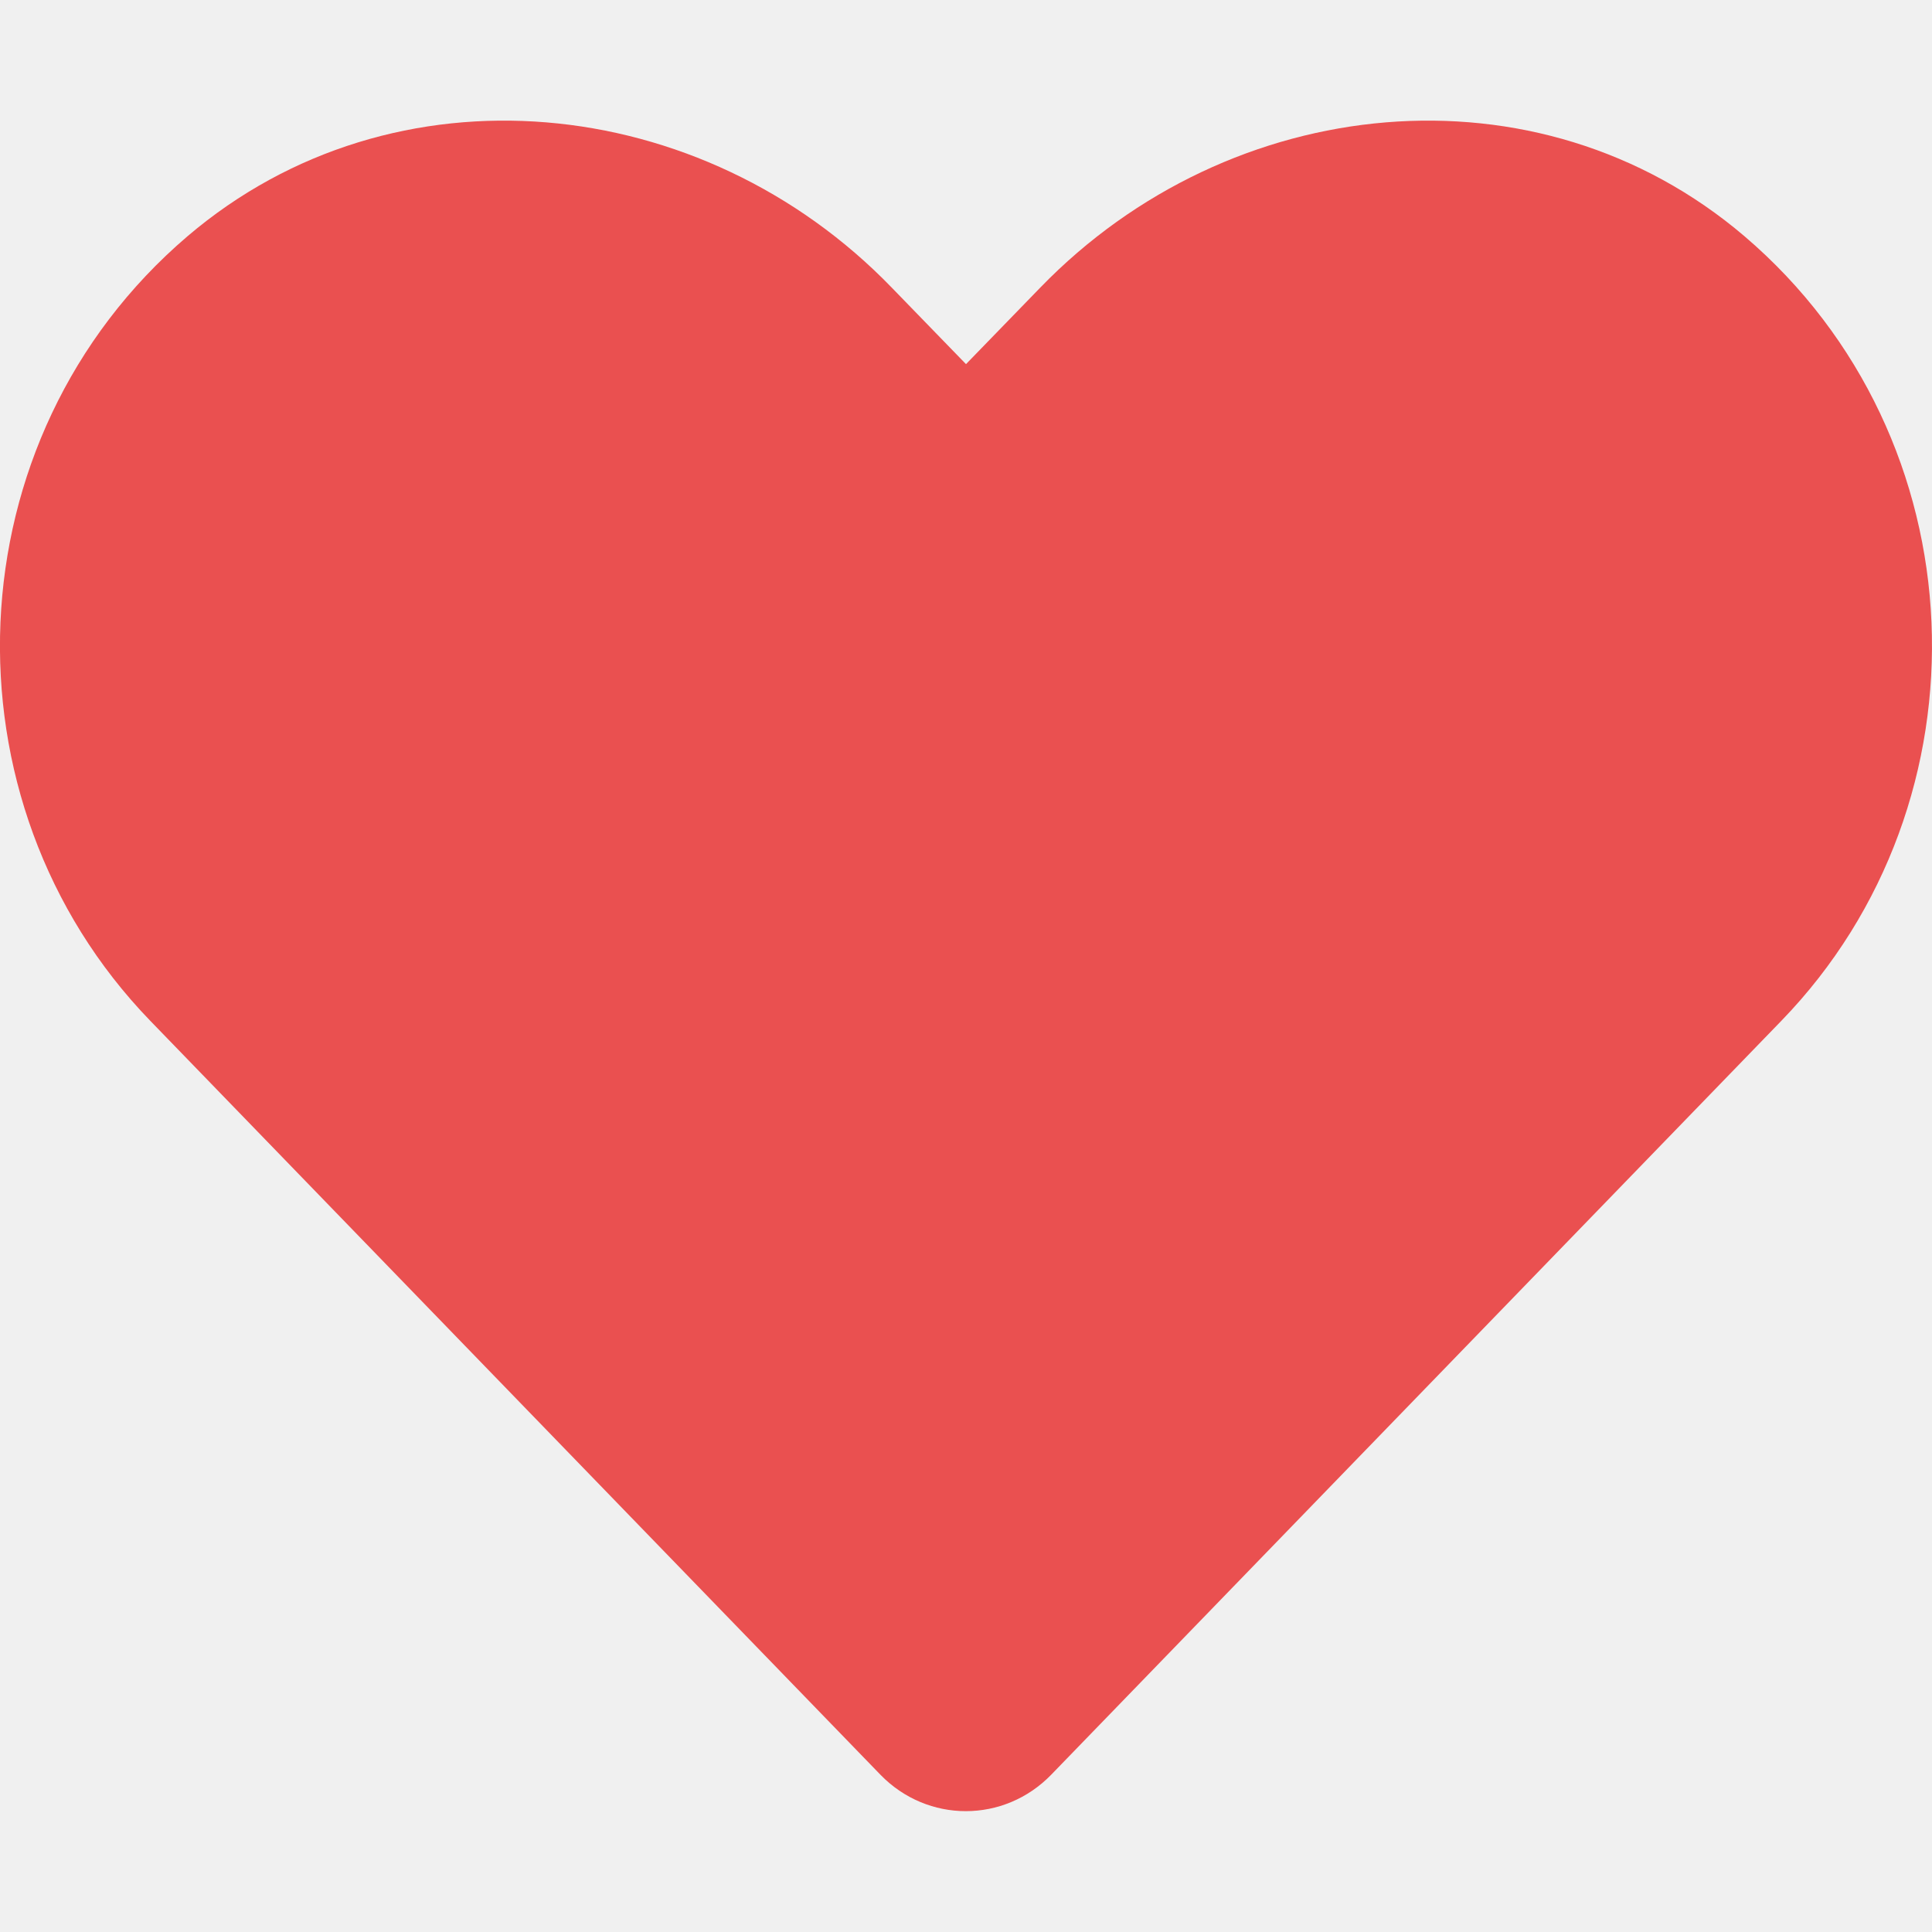
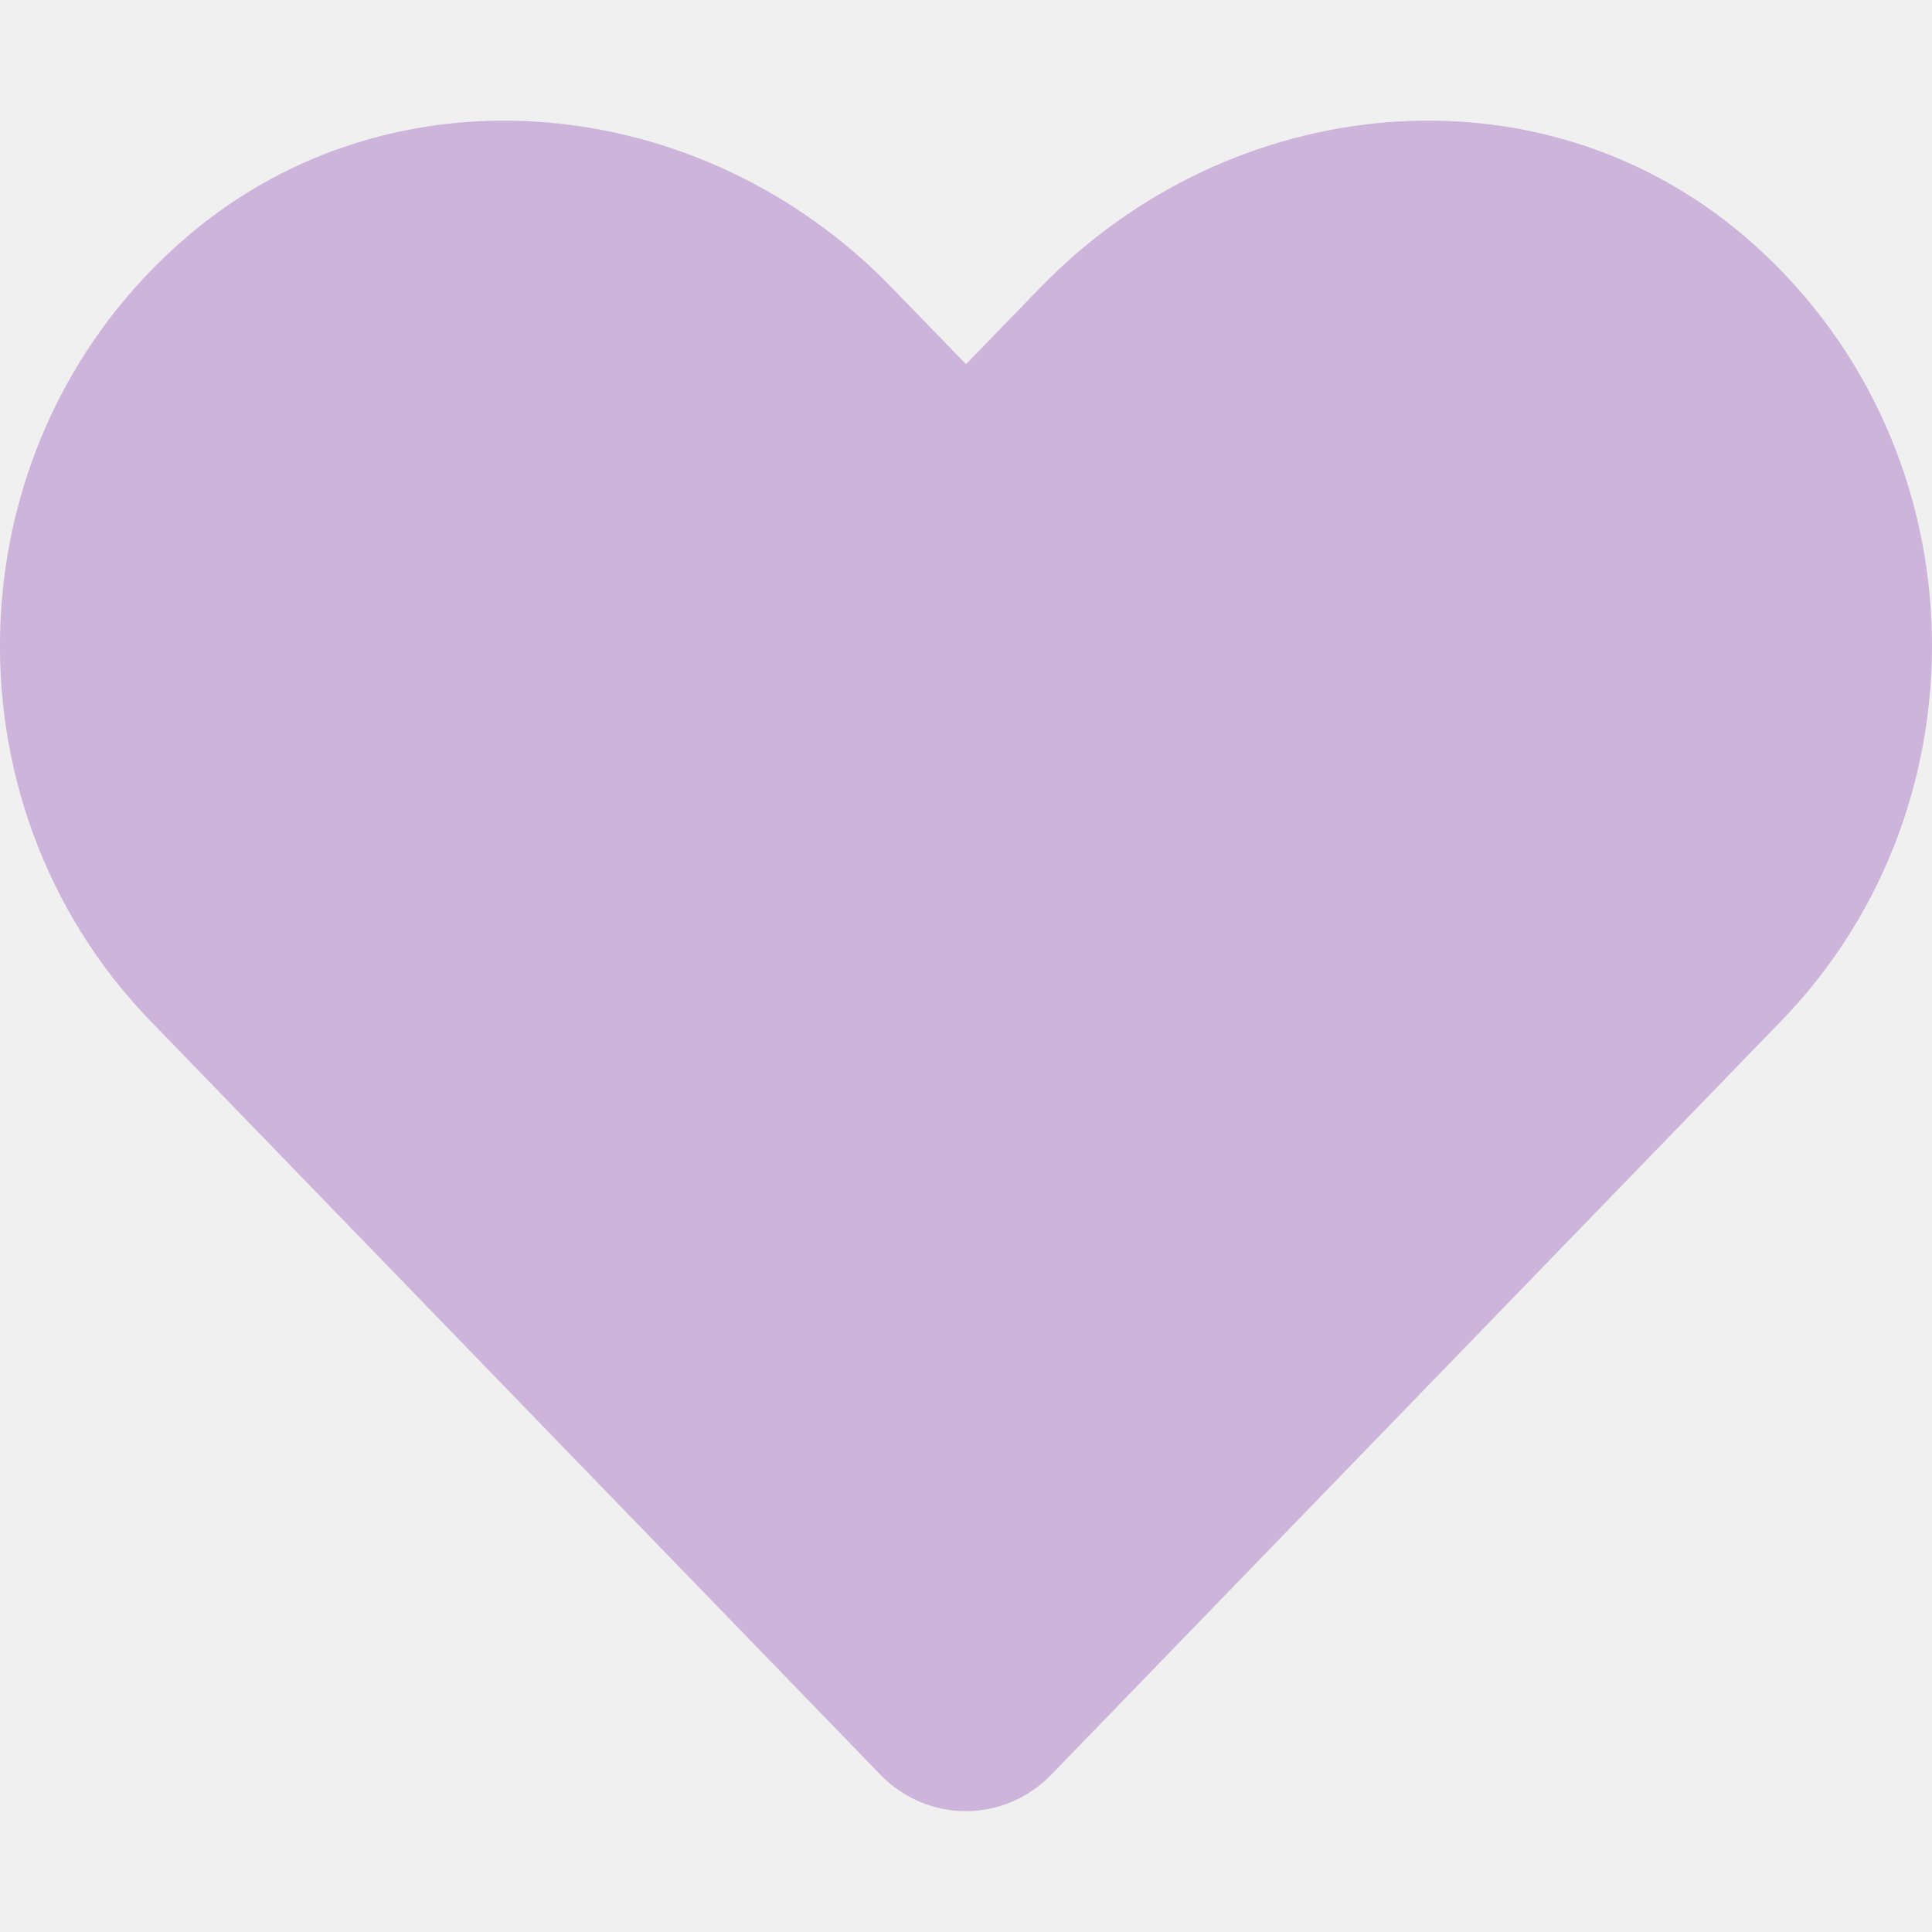
<svg xmlns="http://www.w3.org/2000/svg" width="200" height="200" viewBox="0 0 200 200" fill="none">
  <g clip-path="url(#clip0_34_16)">
-     <path d="M180.586 24.453C159.18 6.211 127.344 9.492 107.695 29.766L100 37.695L92.305 29.766C72.695 9.492 40.82 6.211 19.414 24.453C-5.117 45.391 -6.406 82.969 15.547 105.664L91.133 183.711C96.016 188.75 103.945 188.75 108.828 183.711L184.414 105.664C206.406 82.969 205.117 45.391 180.586 24.453V24.453Z" fill="#EA5050" />
+     <path d="M180.586 24.453C159.18 6.211 127.344 9.492 107.695 29.766L100 37.695L92.305 29.766C72.695 9.492 40.82 6.211 19.414 24.453C-5.117 45.391 -6.406 82.969 15.547 105.664L91.133 183.711C96.016 188.75 103.945 188.75 108.828 183.711L184.414 105.664C206.406 82.969 205.117 45.391 180.586 24.453V24.453Z" fill="#cdb4db" />
  </g>
  <defs>
    <clipPath id="clip0_34_16">
      <rect width="200" height="200" fill="white" />
    </clipPath>
  </defs>
</svg>
